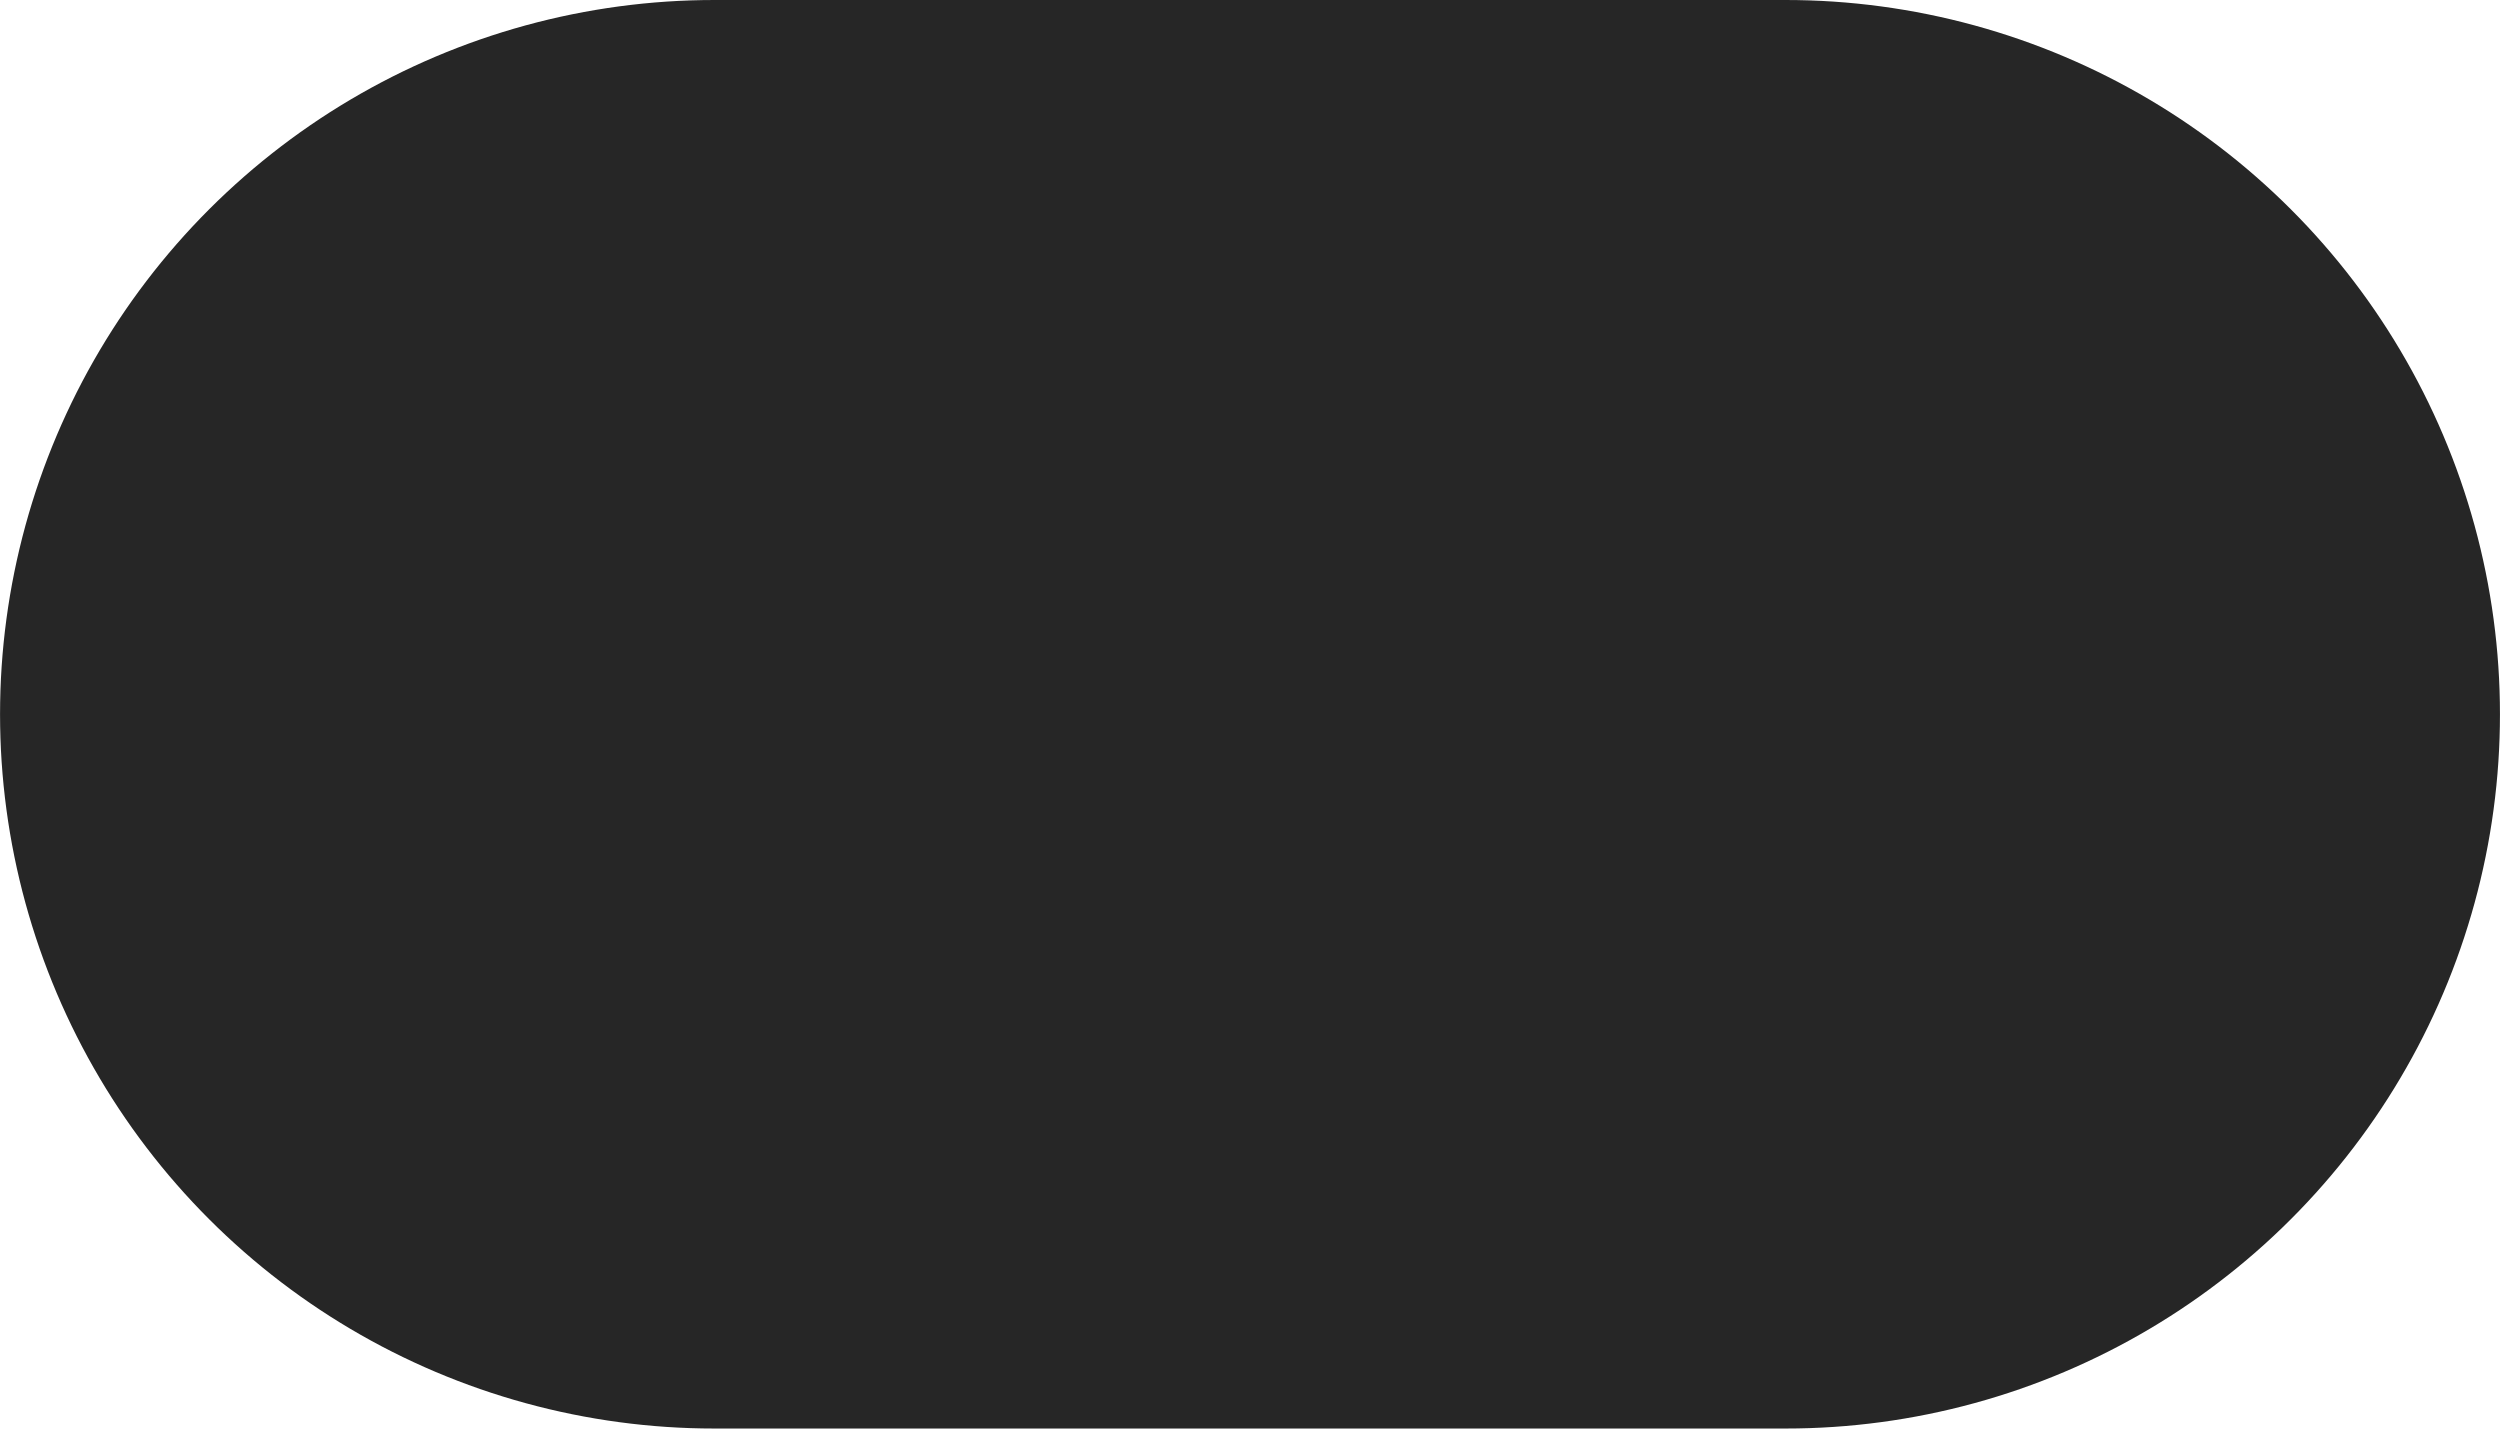
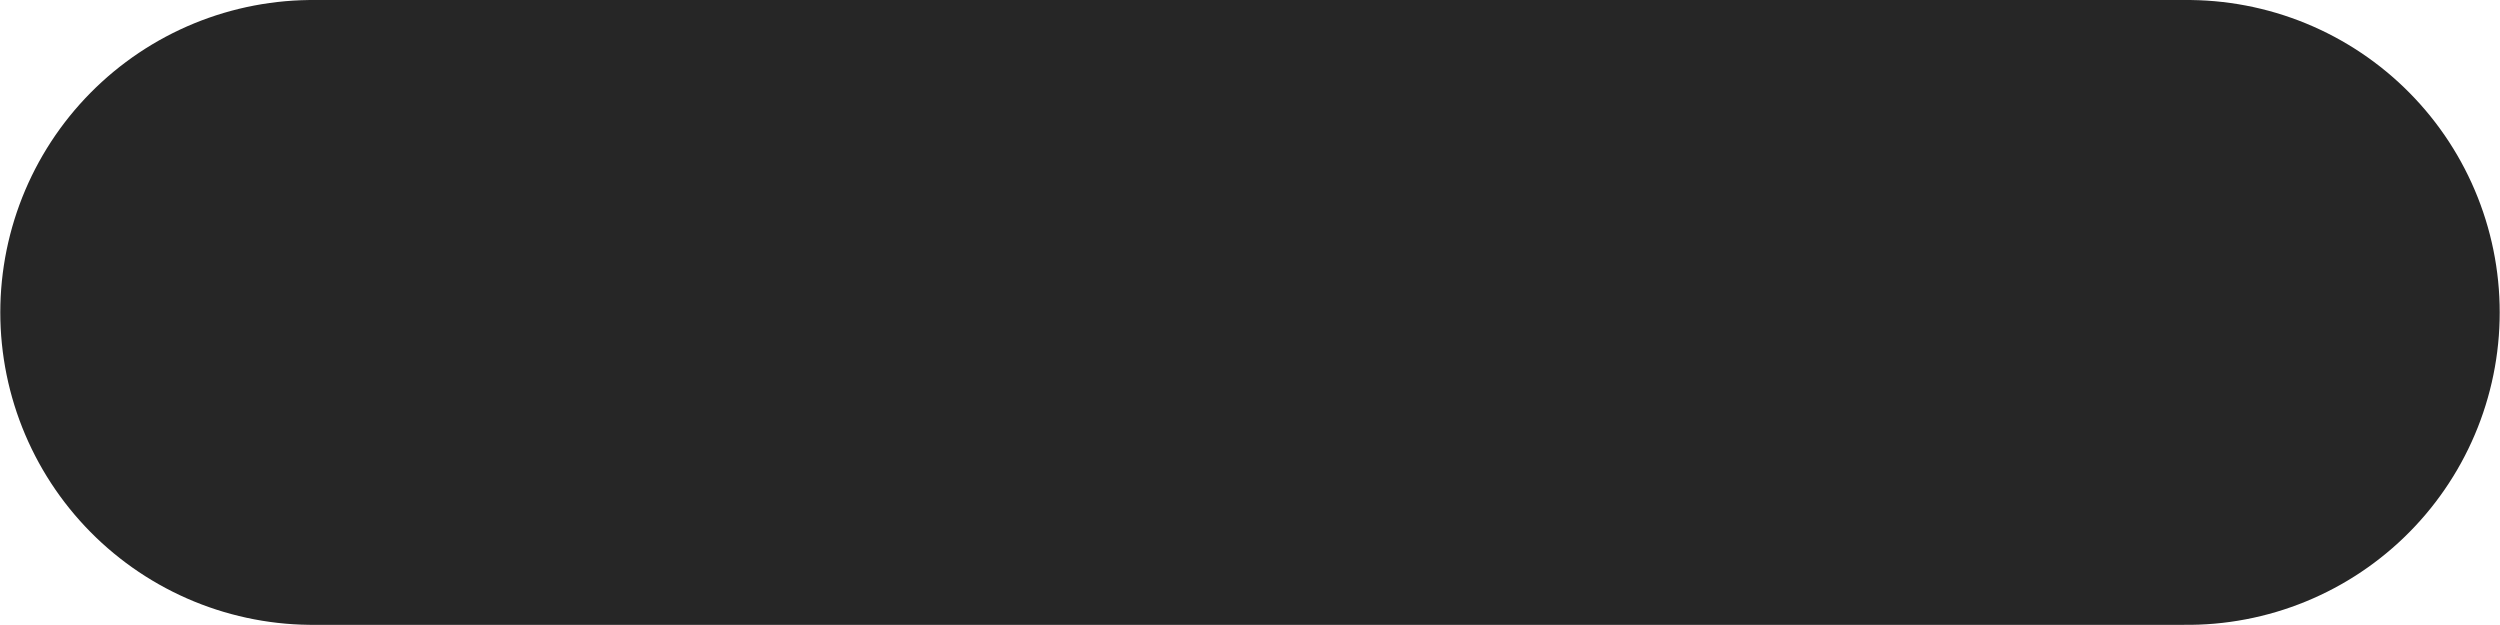
- <svg xmlns="http://www.w3.org/2000/svg" width="7.408mm" height="4.233mm" viewBox="0 0 28 16" version="1.1" id="svg1172" xml:space="preserve">
+ <svg xmlns="http://www.w3.org/2000/svg" width="4.233mm" height="1.058mm" viewBox="0 0 16 4" version="1.1" id="svg1172" xml:space="preserve">
  <defs id="defs820">
    <style id="style818">
      .icon-stroke {
        fill: none;
        stroke: #262626;
        stroke-width: 2;
        stroke-linecap: round;
        stroke-linejoin: round;
      }
      .icon-fill {
        fill: #262626;
        stroke: none;
      }
      .label {
        fill: #999;
        stroke: none;
        font-family: Arial, sans-serif;
        font-size: 10px;
        text-anchor: middle;
      }
    </style>
    <style id="style818-7">
      .icon-stroke {
        fill: none;
        stroke: #262626;
        stroke-width: 2;
        stroke-linecap: round;
        stroke-linejoin: round;
      }
      .icon-fill {
        fill: #262626;
        stroke: none;
      }
      .label {
        fill: #999;
        stroke: none;
        font-family: Arial, sans-serif;
        font-size: 10px;
        text-anchor: middle;
      }
    </style>
+     <style id="style818-2">
+       .icon-stroke {
+         fill: none;
+         stroke: #262626;
+         stroke-width: 2;
+         stroke-linecap: round;
+         stroke-linejoin: round;
+       }
+       .icon-fill {
+         fill: #262626;
+         stroke: none;
+       }
+       .label {
+         fill: #999;
+         stroke: none;
+         font-family: Arial, sans-serif;
+         font-size: 10px;
+         text-anchor: middle;
+       }
+     </style>
+     <style id="style818-7-9">
+       .icon-stroke {
+         fill: none;
+         stroke: #262626;
+         stroke-width: 2;
+         stroke-linecap: round;
+         stroke-linejoin: round;
+       }
+       .icon-fill {
+         fill: #262626;
+         stroke: none;
+       }
+       .label {
+         fill: #999;
+         stroke: none;
+         font-family: Arial, sans-serif;
+         font-size: 10px;
+         text-anchor: middle;
+       }
+     </style>
  </defs>
-   <g transform="translate(2,-4)" id="g1146" style="stroke:#262626;stroke-opacity:1">
-     <line class="icon-stroke" x1="6" y1="12" x2="18" y2="12" stroke-width="4" stroke-linecap="round" id="line1142" style="stroke:#262626;stroke-width:16;stroke-dasharray:none;stroke-opacity:1" />
+   <g transform="translate(-4,-10)" id="g1146" style="stroke:#262626;stroke-width:4;stroke-dasharray:none;stroke-opacity:1">
+     <line class="icon-stroke" x1="6" y1="12" x2="18" y2="12" stroke-width="4" stroke-linecap="round" id="line1142" style="stroke:#262626;stroke-width:4;stroke-dasharray:none;stroke-opacity:1" />
  </g>
</svg>
